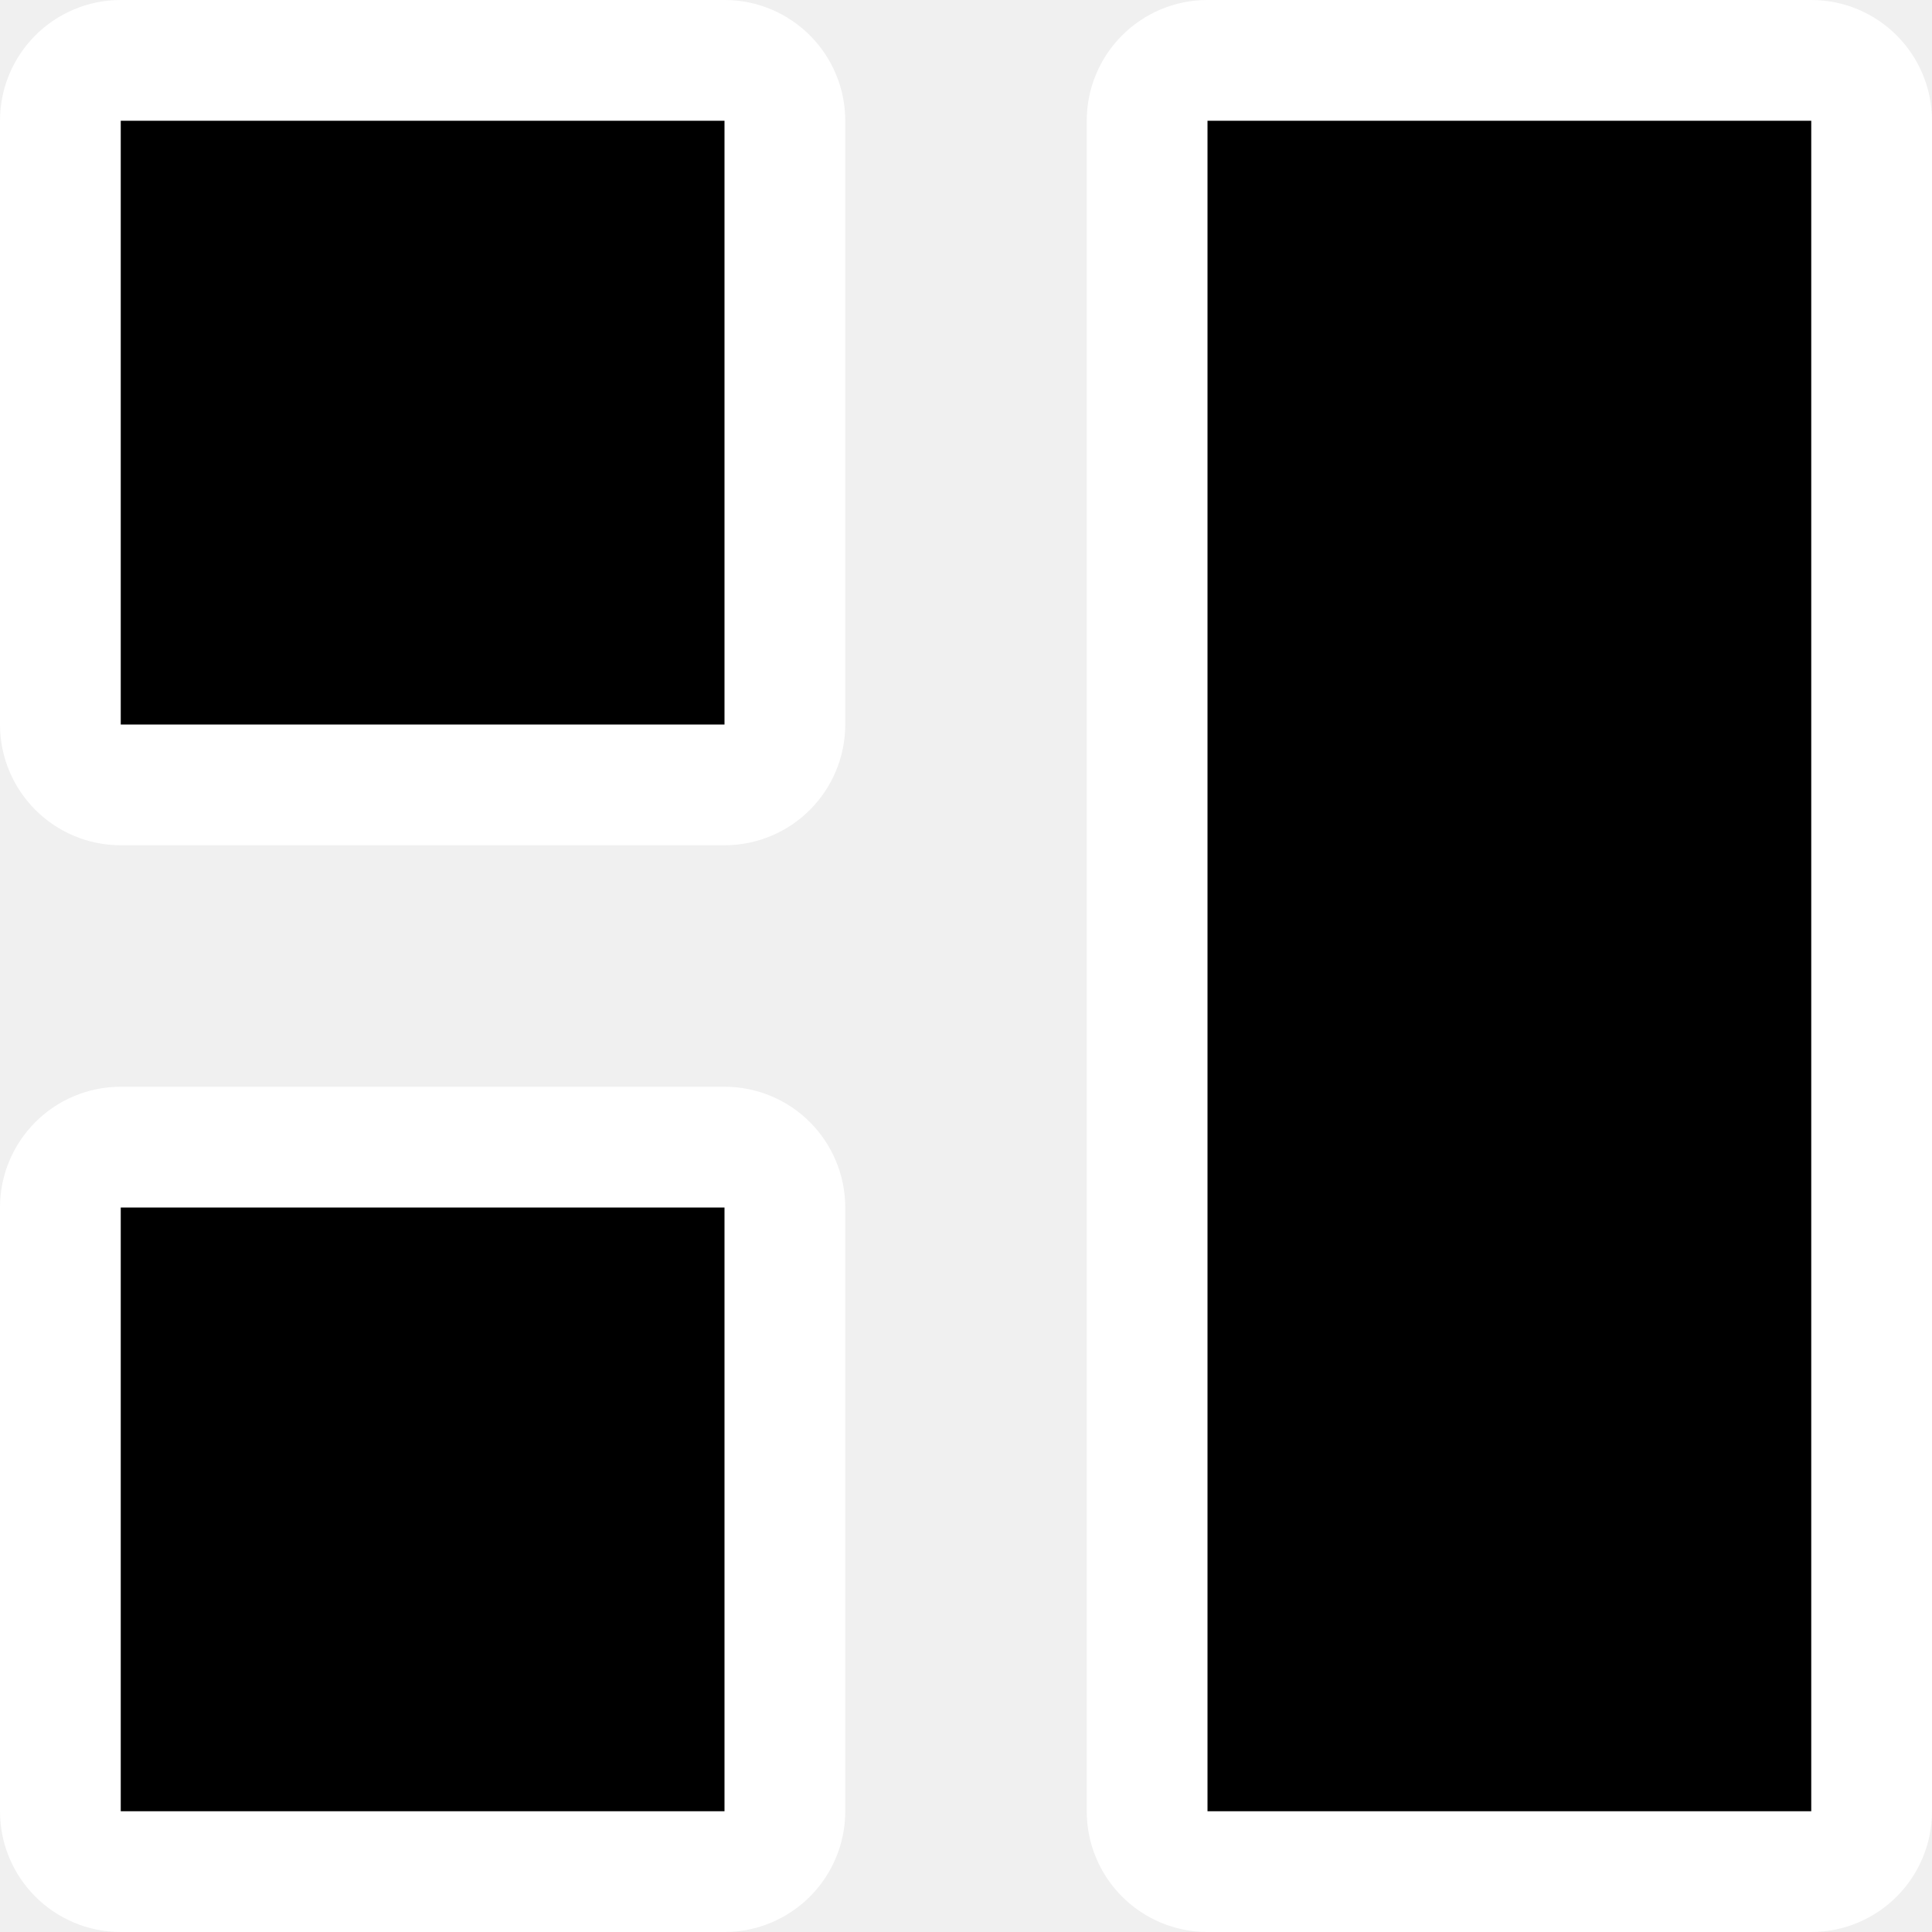
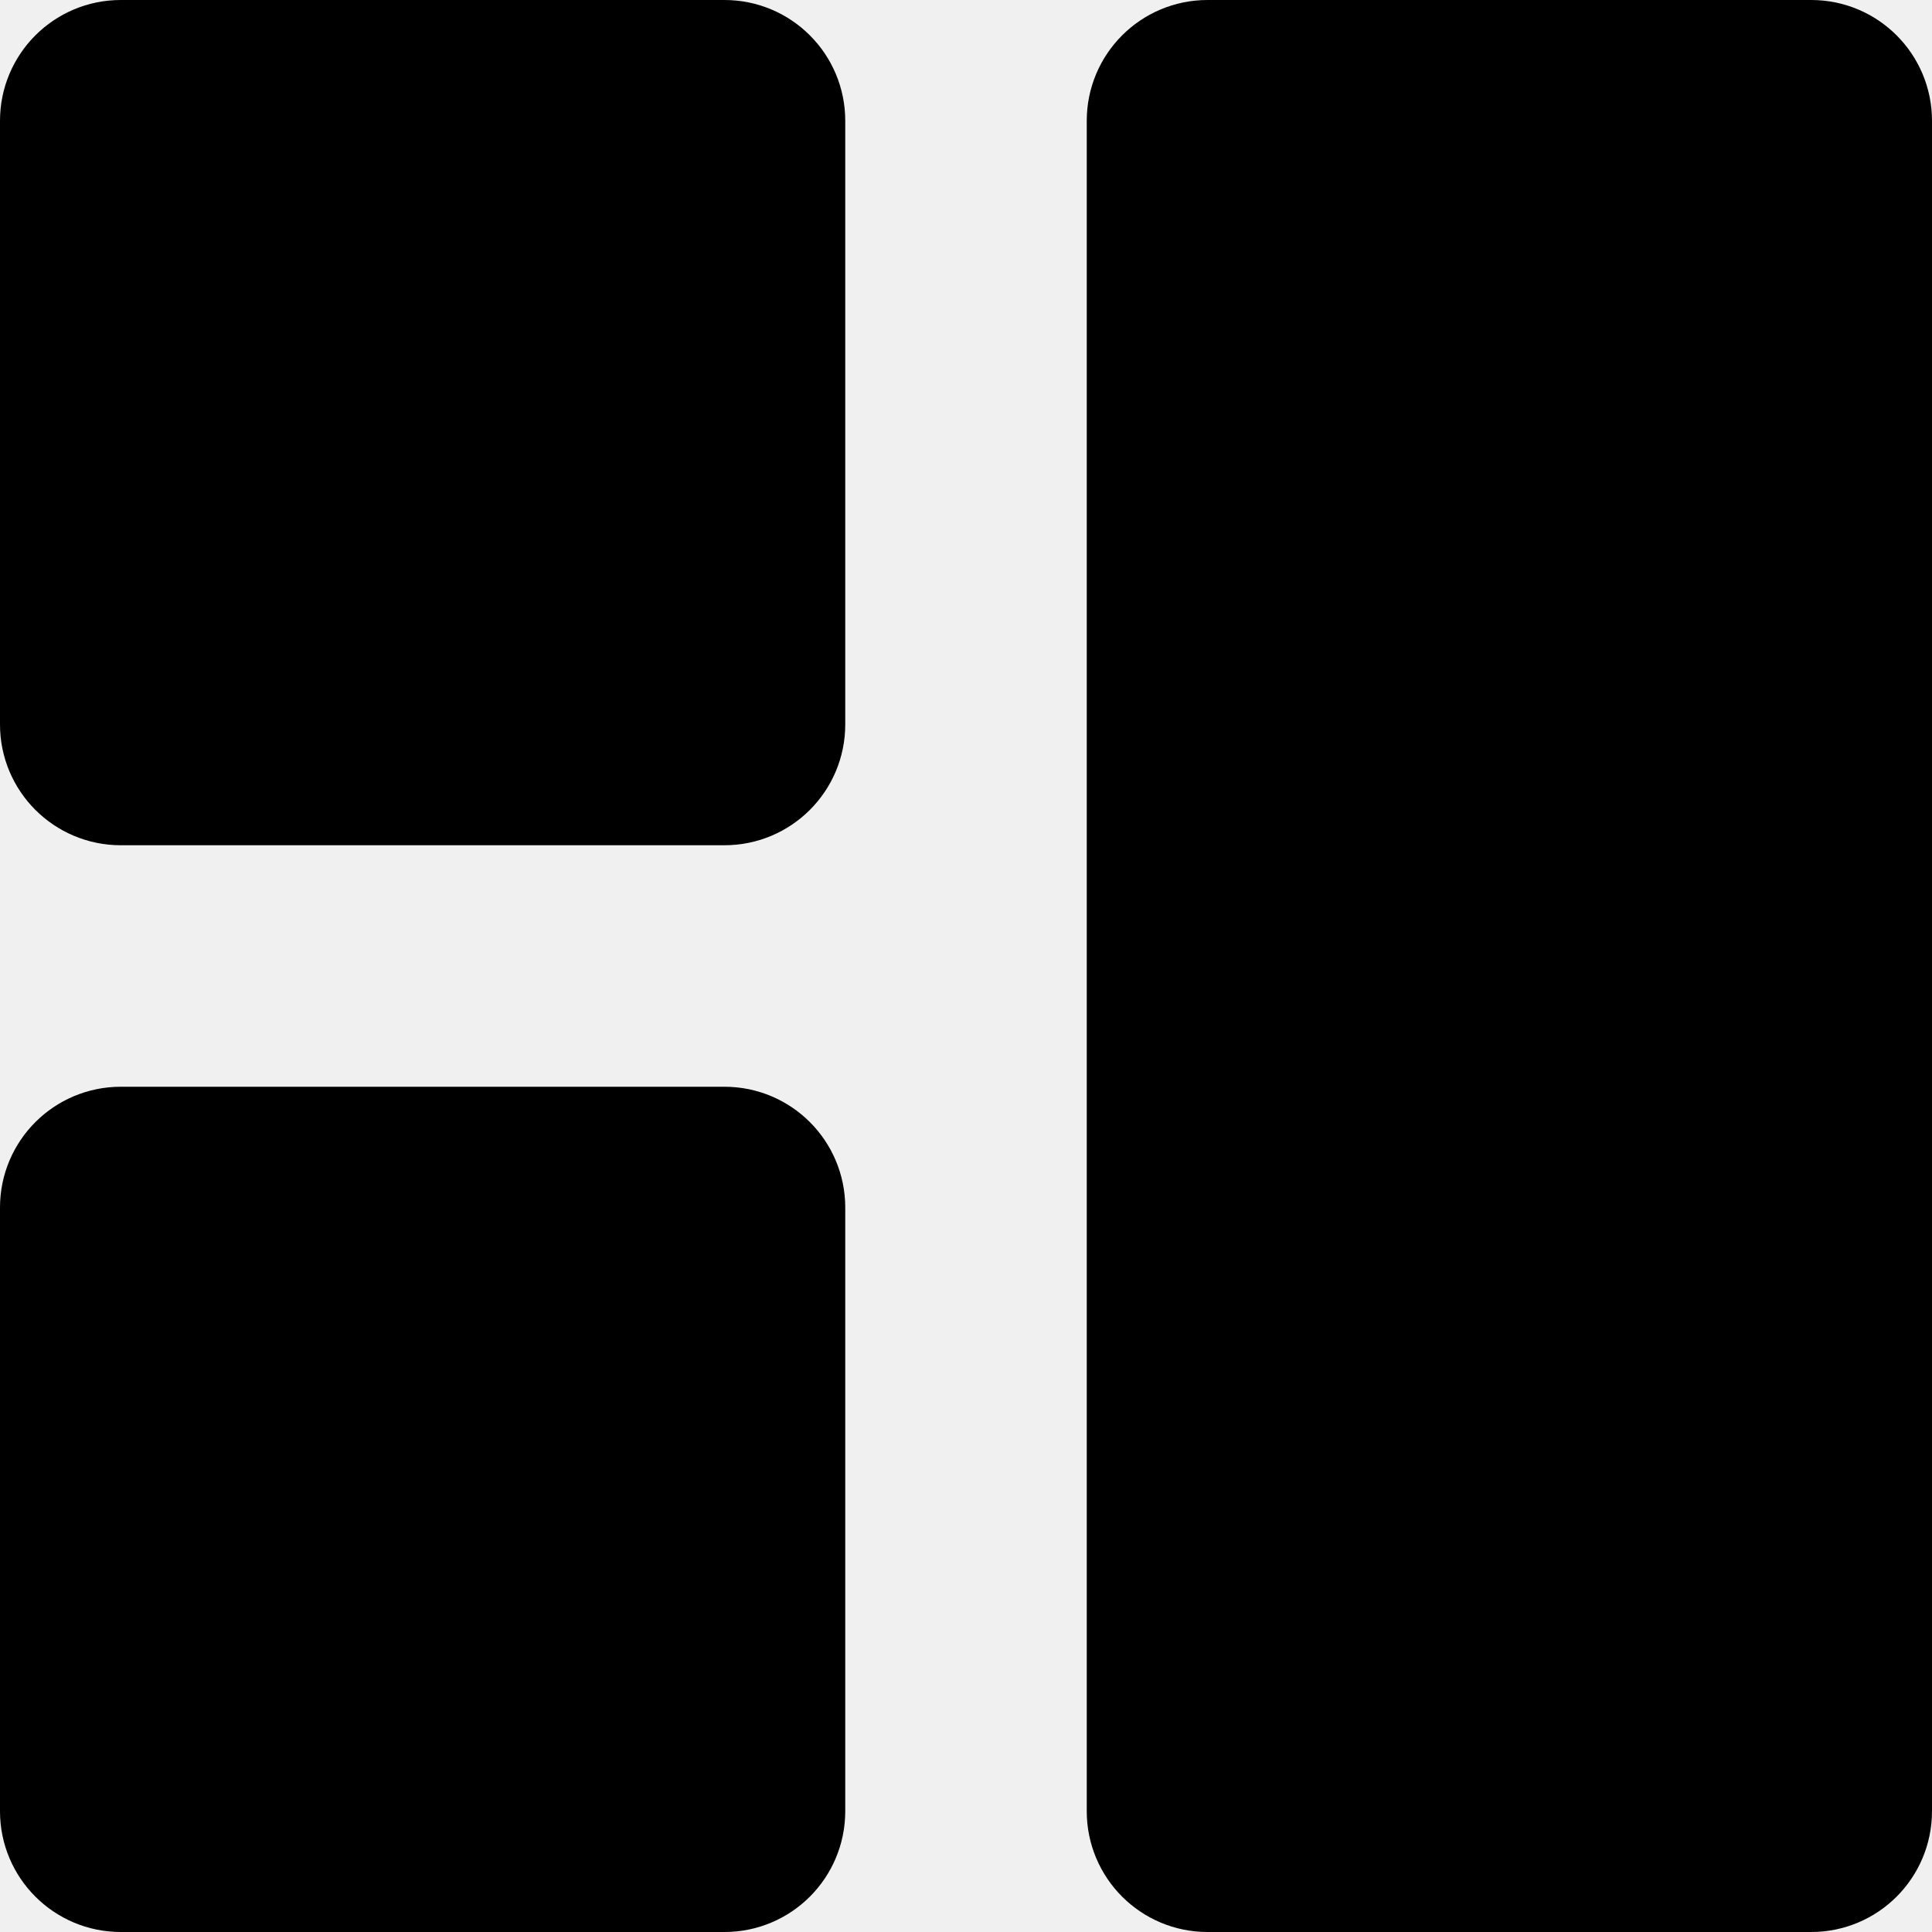
<svg xmlns="http://www.w3.org/2000/svg" width="20" height="20" viewBox="0 0 20 20" fill="none">
  <g clip-path="url(#clip0_50_40522)">
-     <rect x="-0.625" y="0.625" width="7.5" height="18.75" rx="0.625" transform="matrix(-1 0 0 1 18.75 0)" fill="currentColor" stroke="white" stroke-width="1.25" />
-     <rect x="-0.625" y="0.625" width="7.5" height="7.5" rx="0.625" transform="matrix(-1 0 0 1 7.5 0)" fill="currentColor" stroke="white" stroke-width="1.25" />
-     <rect x="-0.625" y="0.625" width="7.5" height="7.5" rx="0.625" transform="matrix(-1 0 0 1 7.5 11.25)" fill="currentColor" stroke="white" stroke-width="1.25" />
+     <rect x="-0.625" y="0.625" width="7.5" height="18.75" rx="0.625" transform="matrix(-1 0 0 1 18.75 0)" fill="currentColor" stroke="currentColor" stroke-width="1.25" />
+     <rect x="-0.625" y="0.625" width="7.5" height="7.5" rx="0.625" transform="matrix(-1 0 0 1 7.5 0)" fill="currentColor" stroke="currentColor" stroke-width="1.25" />
+     <rect x="-0.625" y="0.625" width="7.5" height="7.5" rx="0.625" transform="matrix(-1 0 0 1 7.5 11.25)" fill="currentColor" stroke="currentColor" stroke-width="1.25" />
  </g>
  <defs>
    <clipPath id="clip0_50_40522">
      <rect width="20" height="20" fill="currentColor" transform="matrix(-1 0 0 1 20 0)" />
    </clipPath>
  </defs>
</svg>
